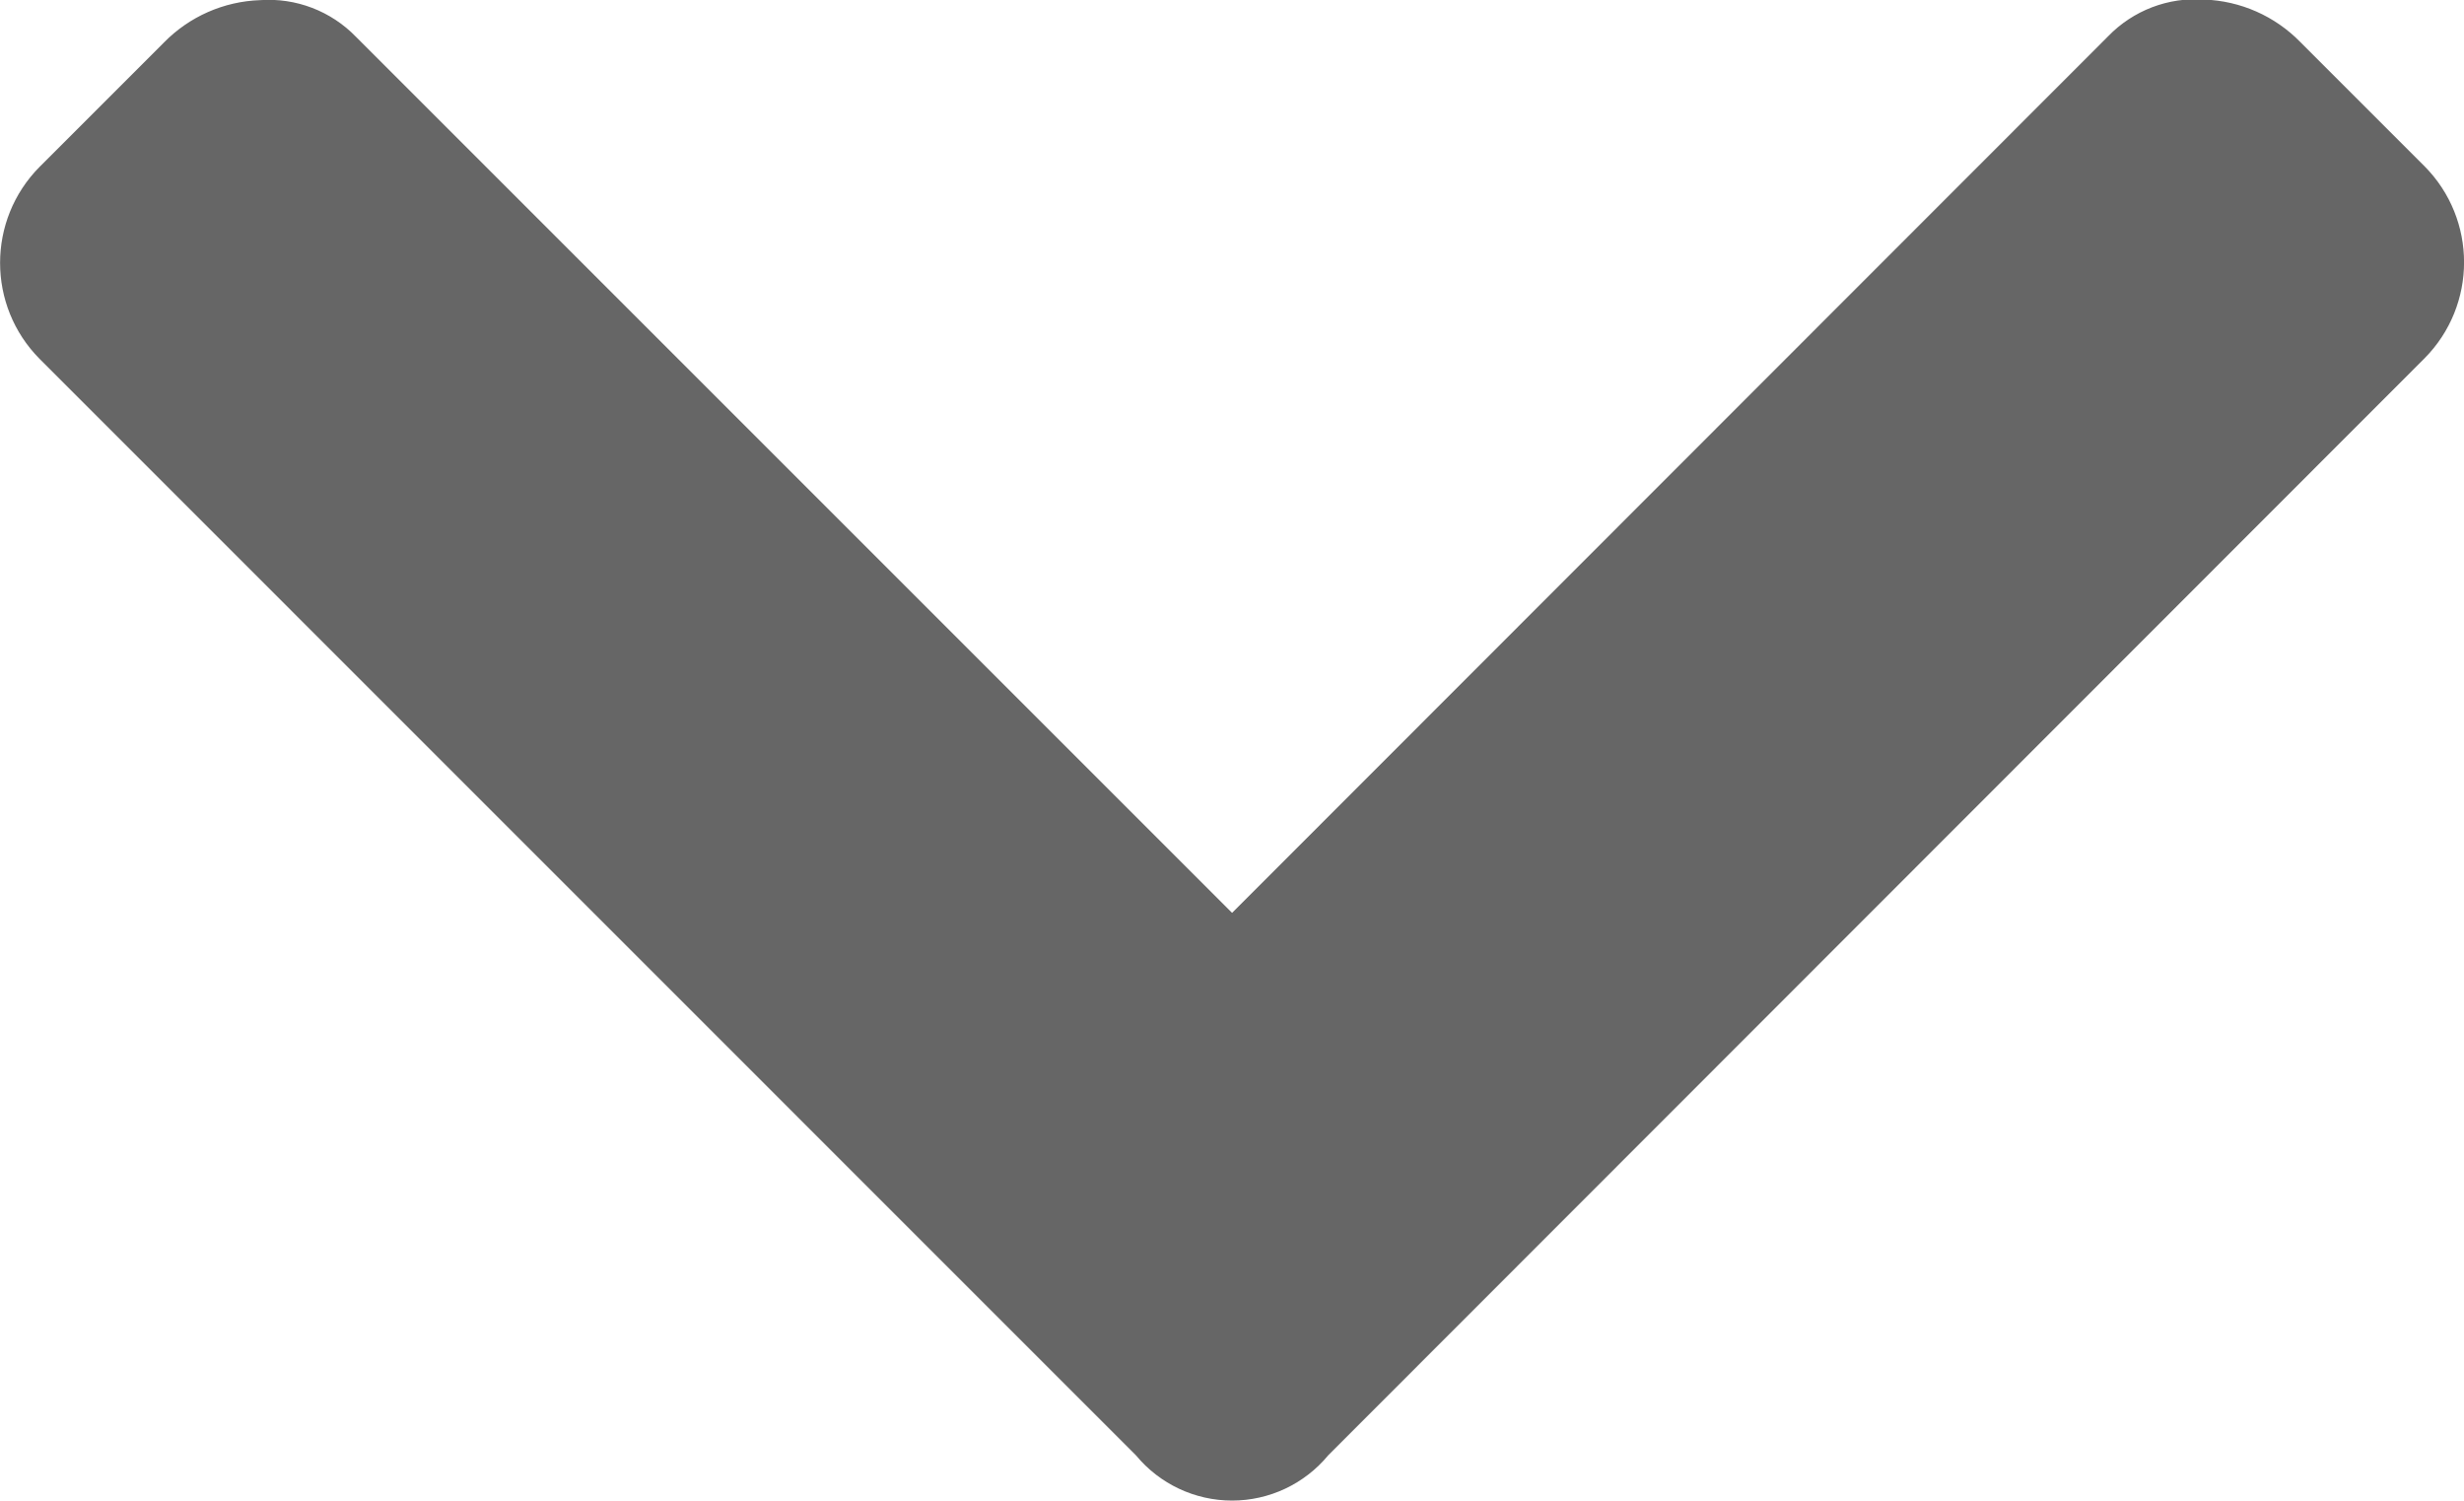
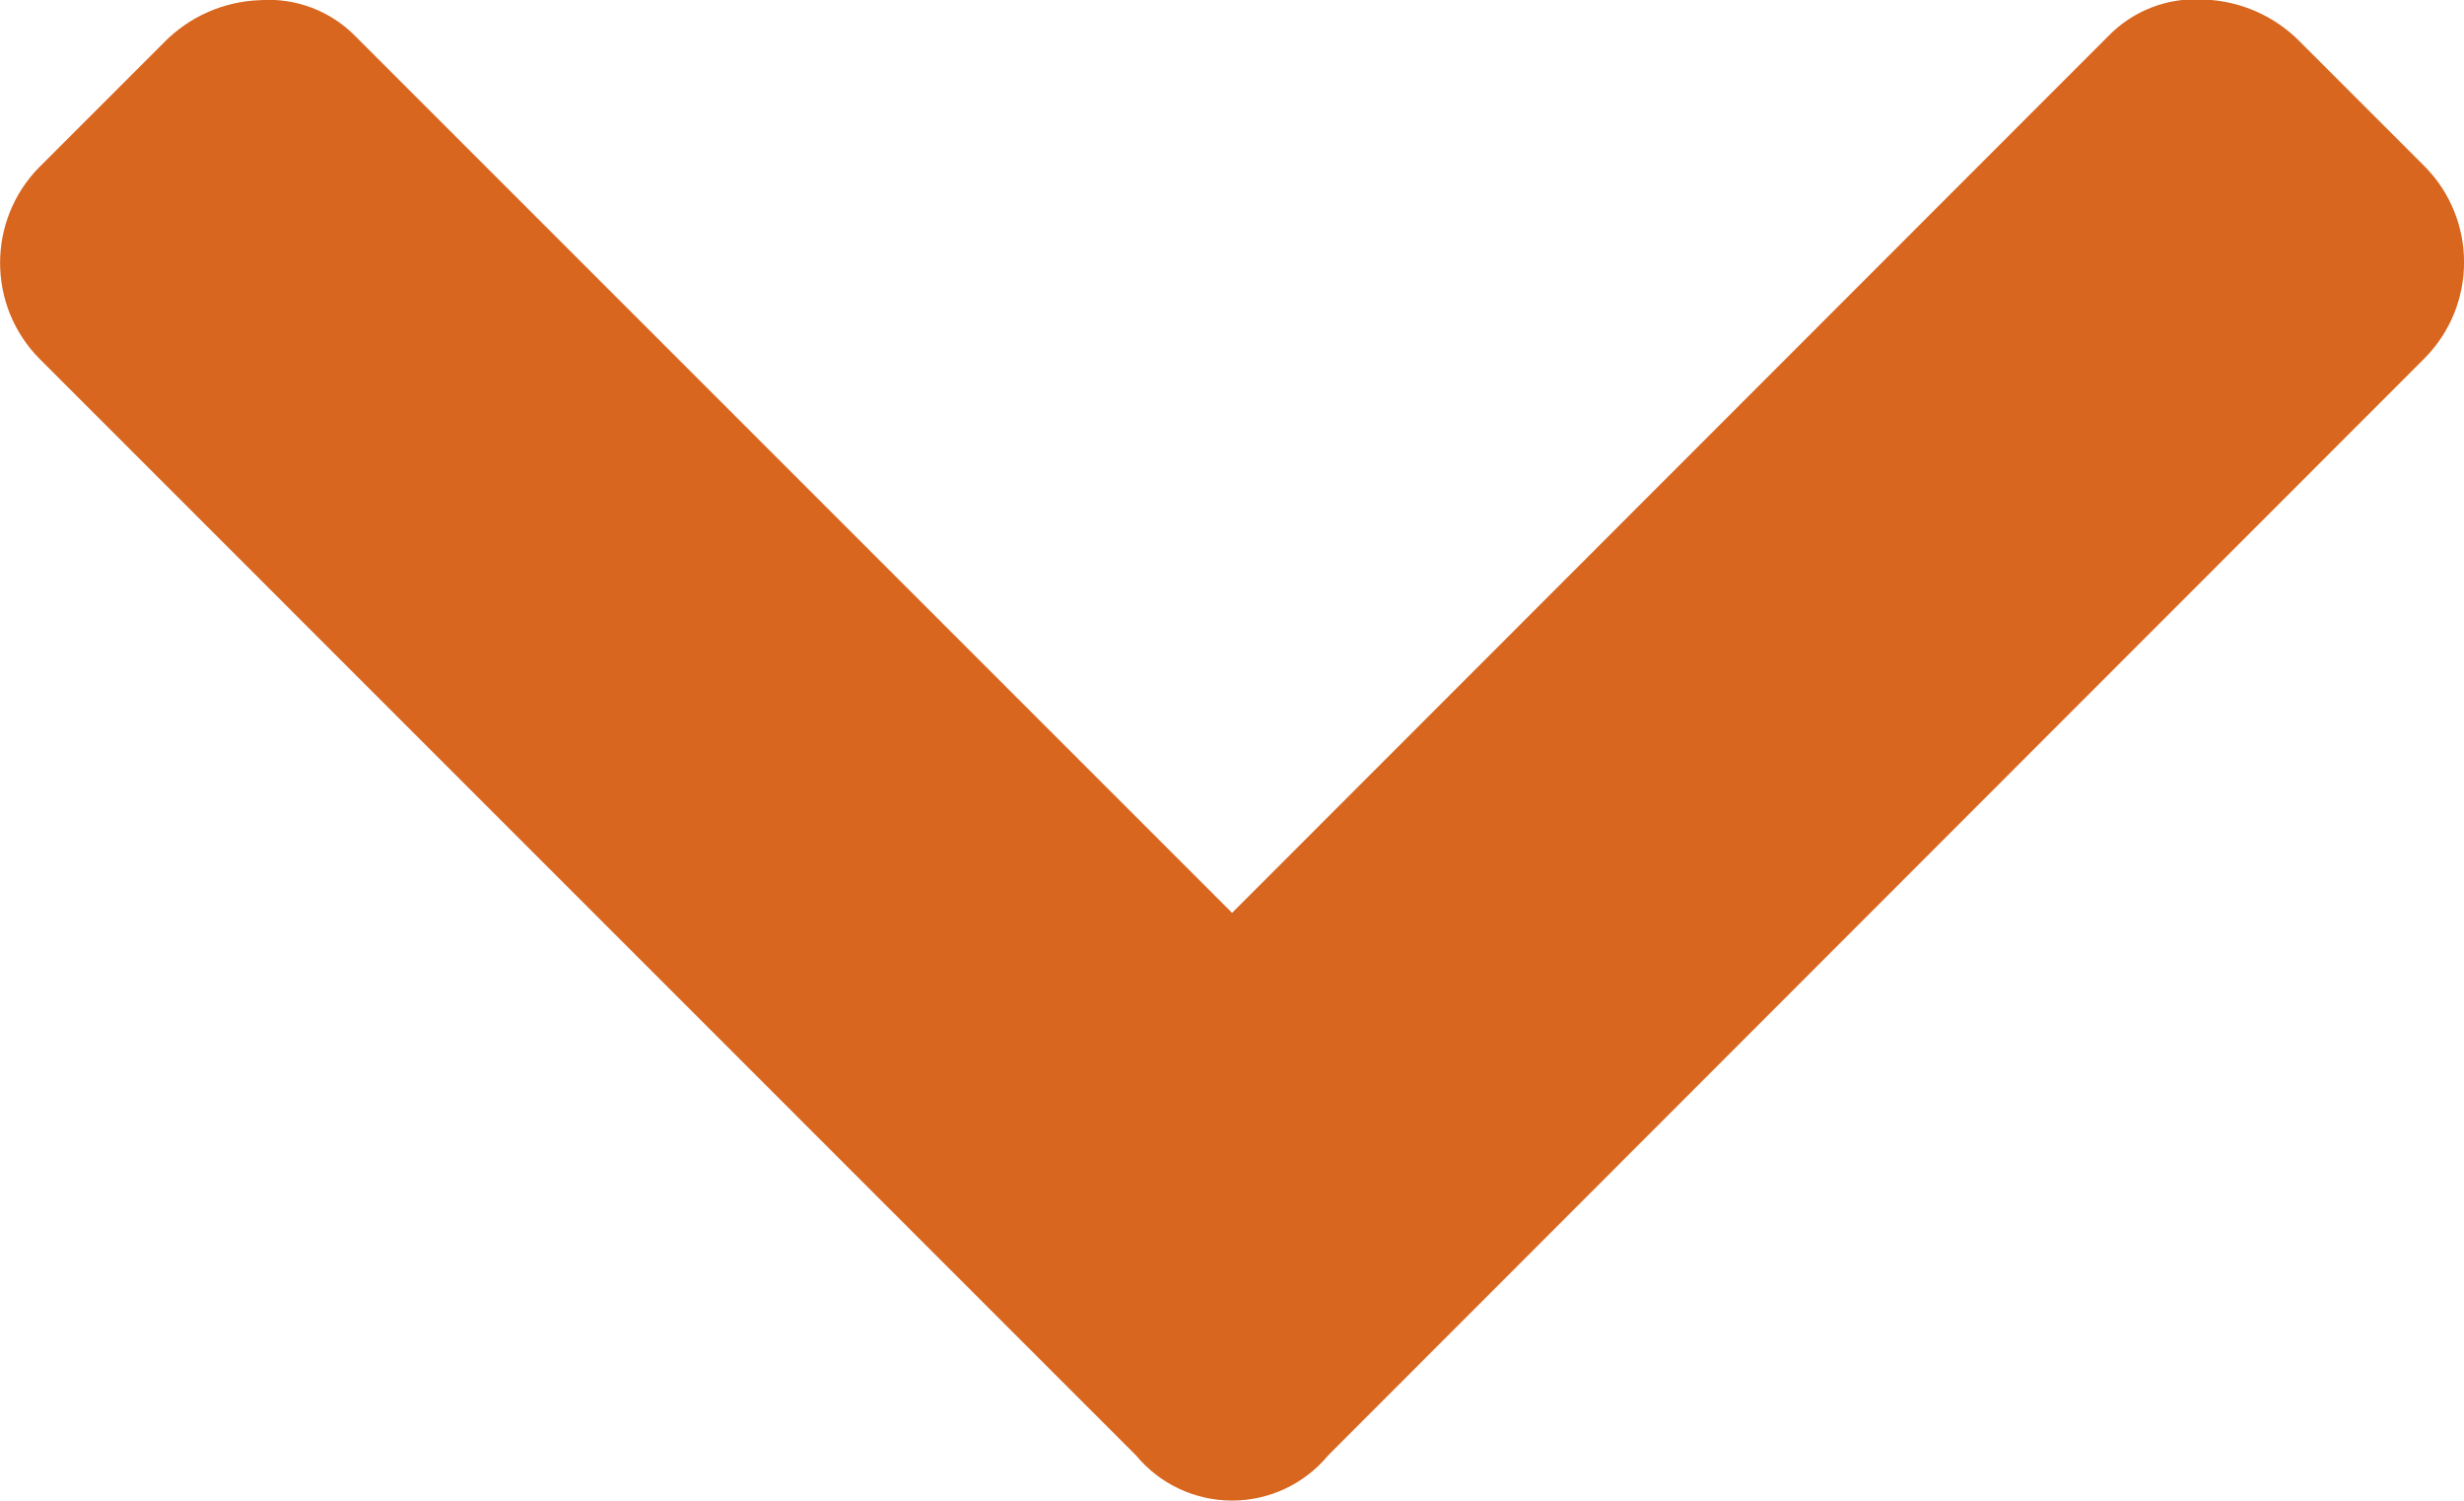
<svg xmlns="http://www.w3.org/2000/svg" width="17.031" height="10.372" viewBox="0 0 17.031 10.372">
-   <path d="M30.664,5.617a.862.862,0,0,0-1.328,0L21.758,13.2a.943.943,0,0,0,0,1.328l.859.859a.977.977,0,0,0,.664.293.84.84,0,0,0,.664-.254L30,9.367l6.055,6.055a.84.84,0,0,0,.664.254.977.977,0,0,0,.664-.293l.859-.859a.943.943,0,0,0,0-1.328Z" transform="translate(38.516 15.677) rotate(180)" fill="#666" />
+   <path d="M30.664,5.617a.862.862,0,0,0-1.328,0L21.758,13.2a.943.943,0,0,0,0,1.328l.859.859a.977.977,0,0,0,.664.293.84.84,0,0,0,.664-.254L30,9.367l6.055,6.055a.84.84,0,0,0,.664.254.977.977,0,0,0,.664-.293l.859-.859a.943.943,0,0,0,0-1.328Z" transform="translate(38.516 15.677) rotate(180)" fill="#D8661F" />
</svg>
